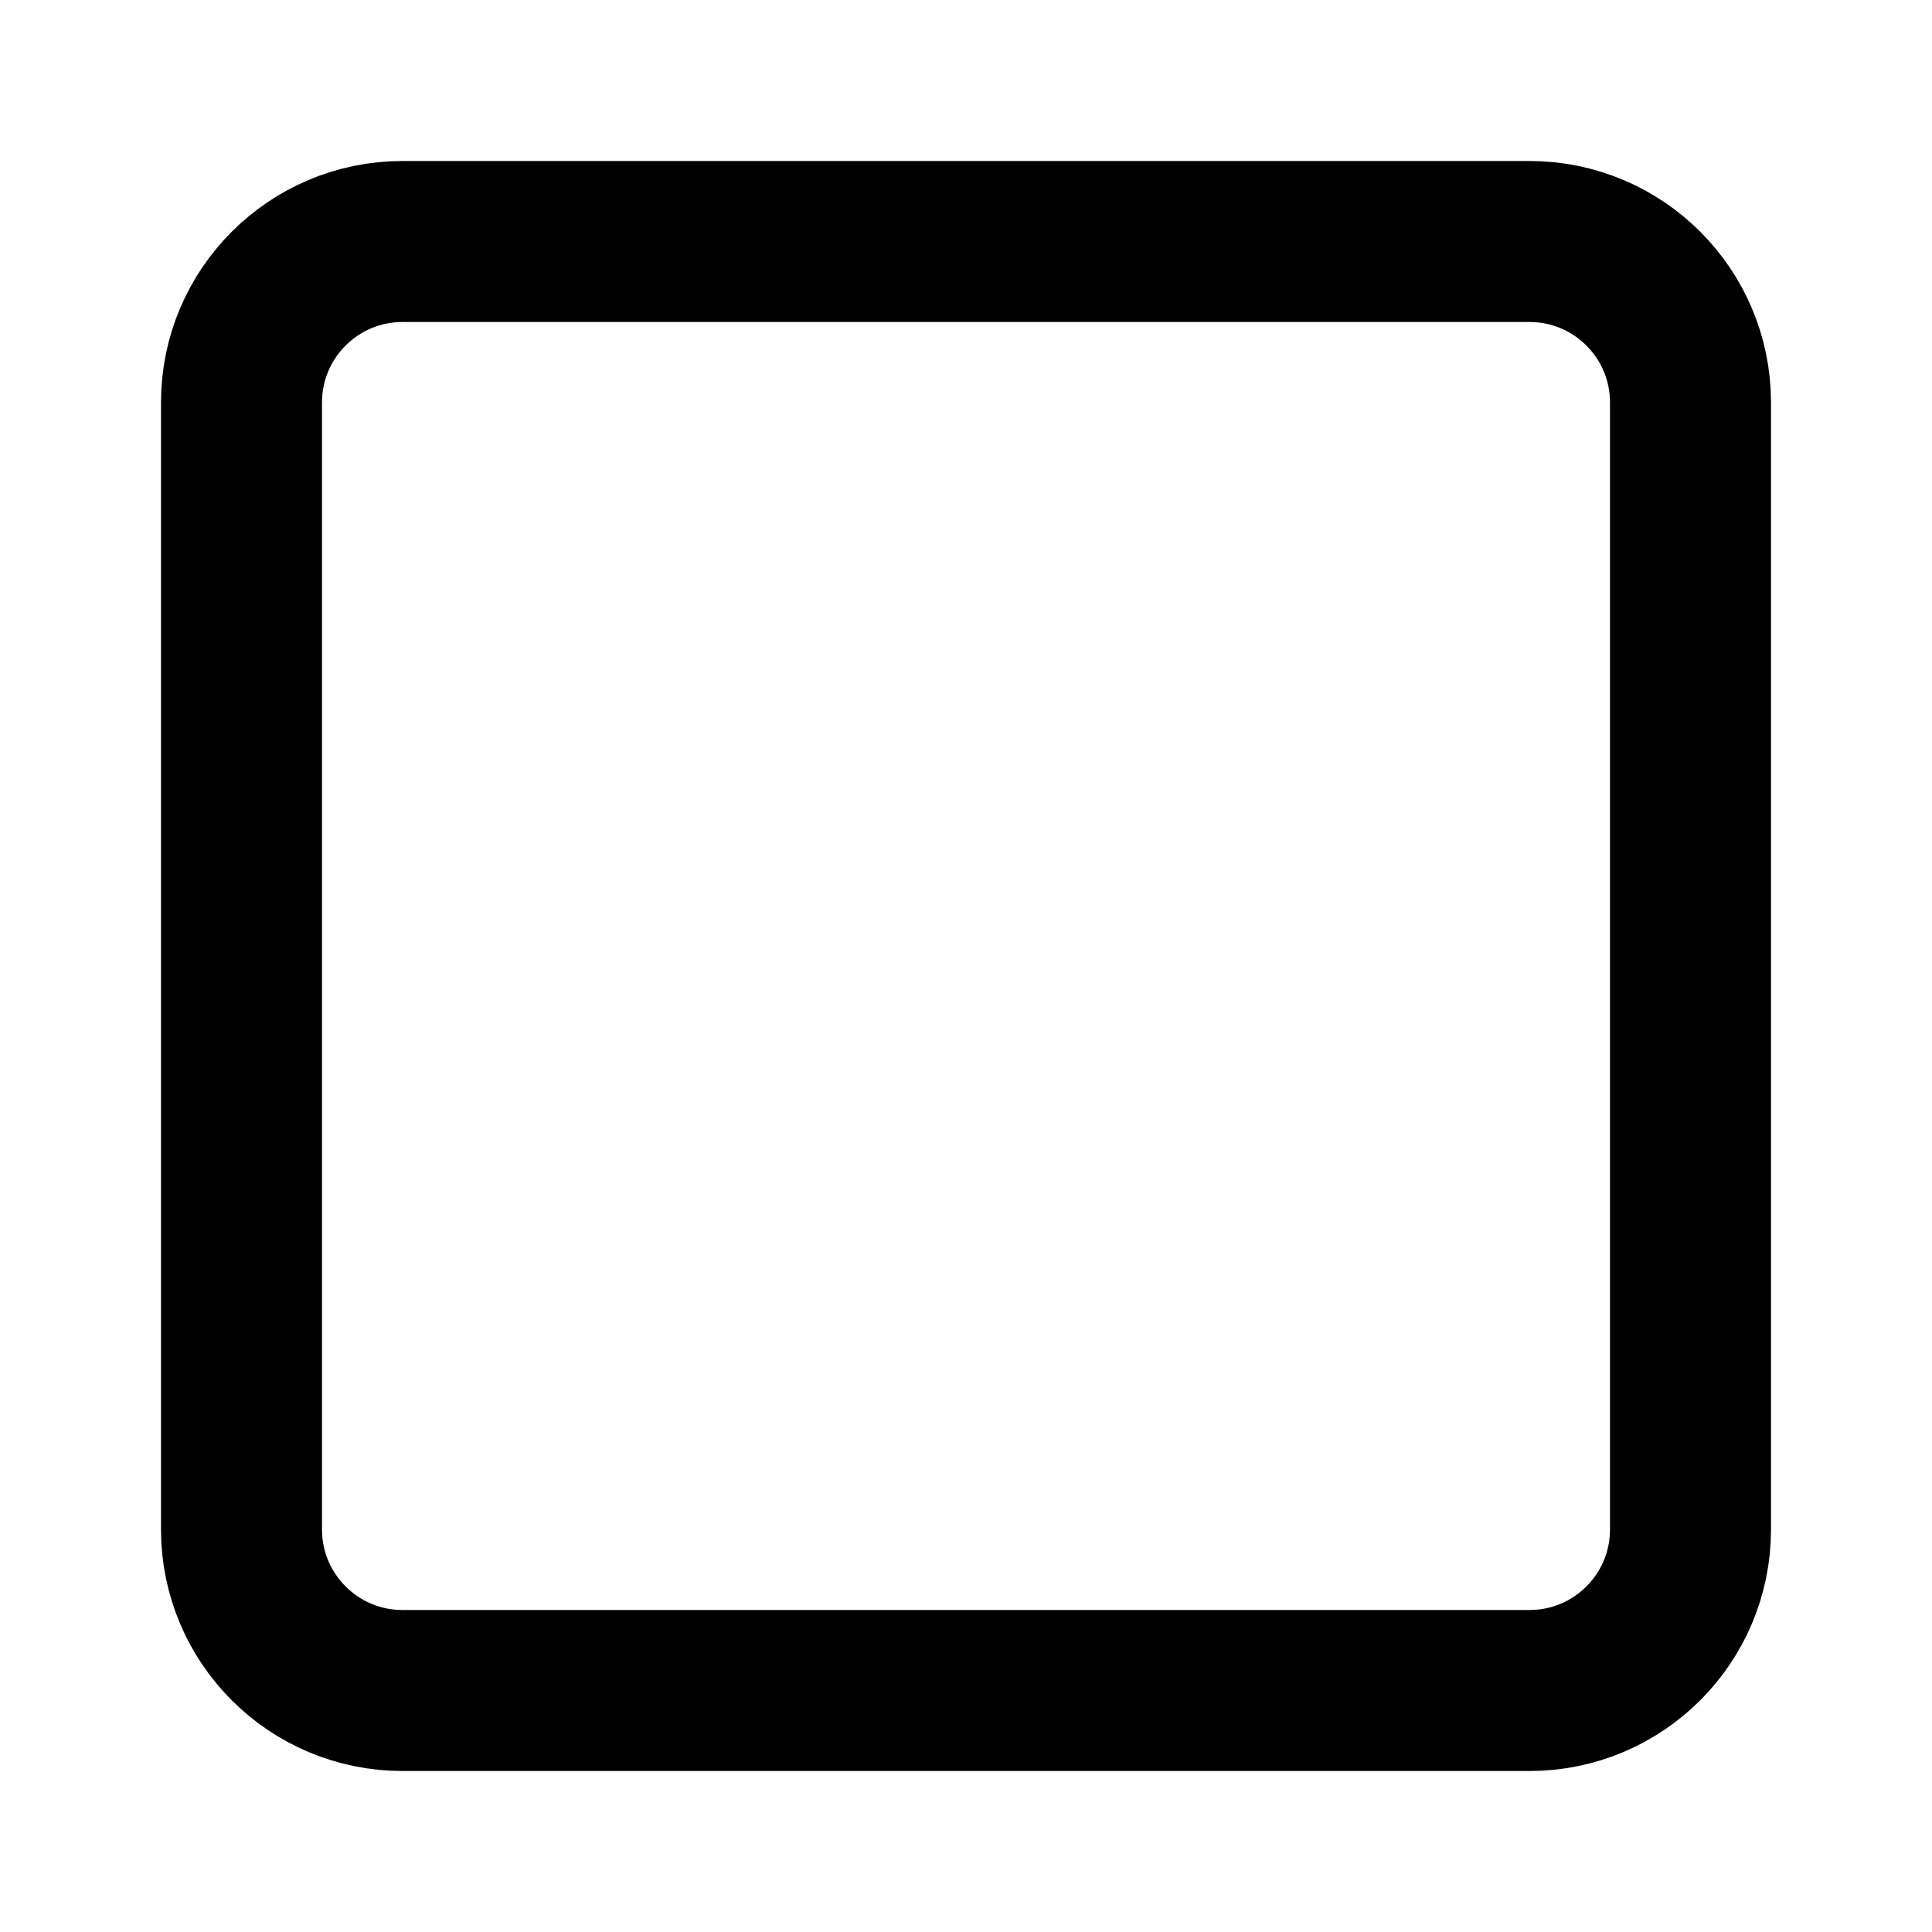
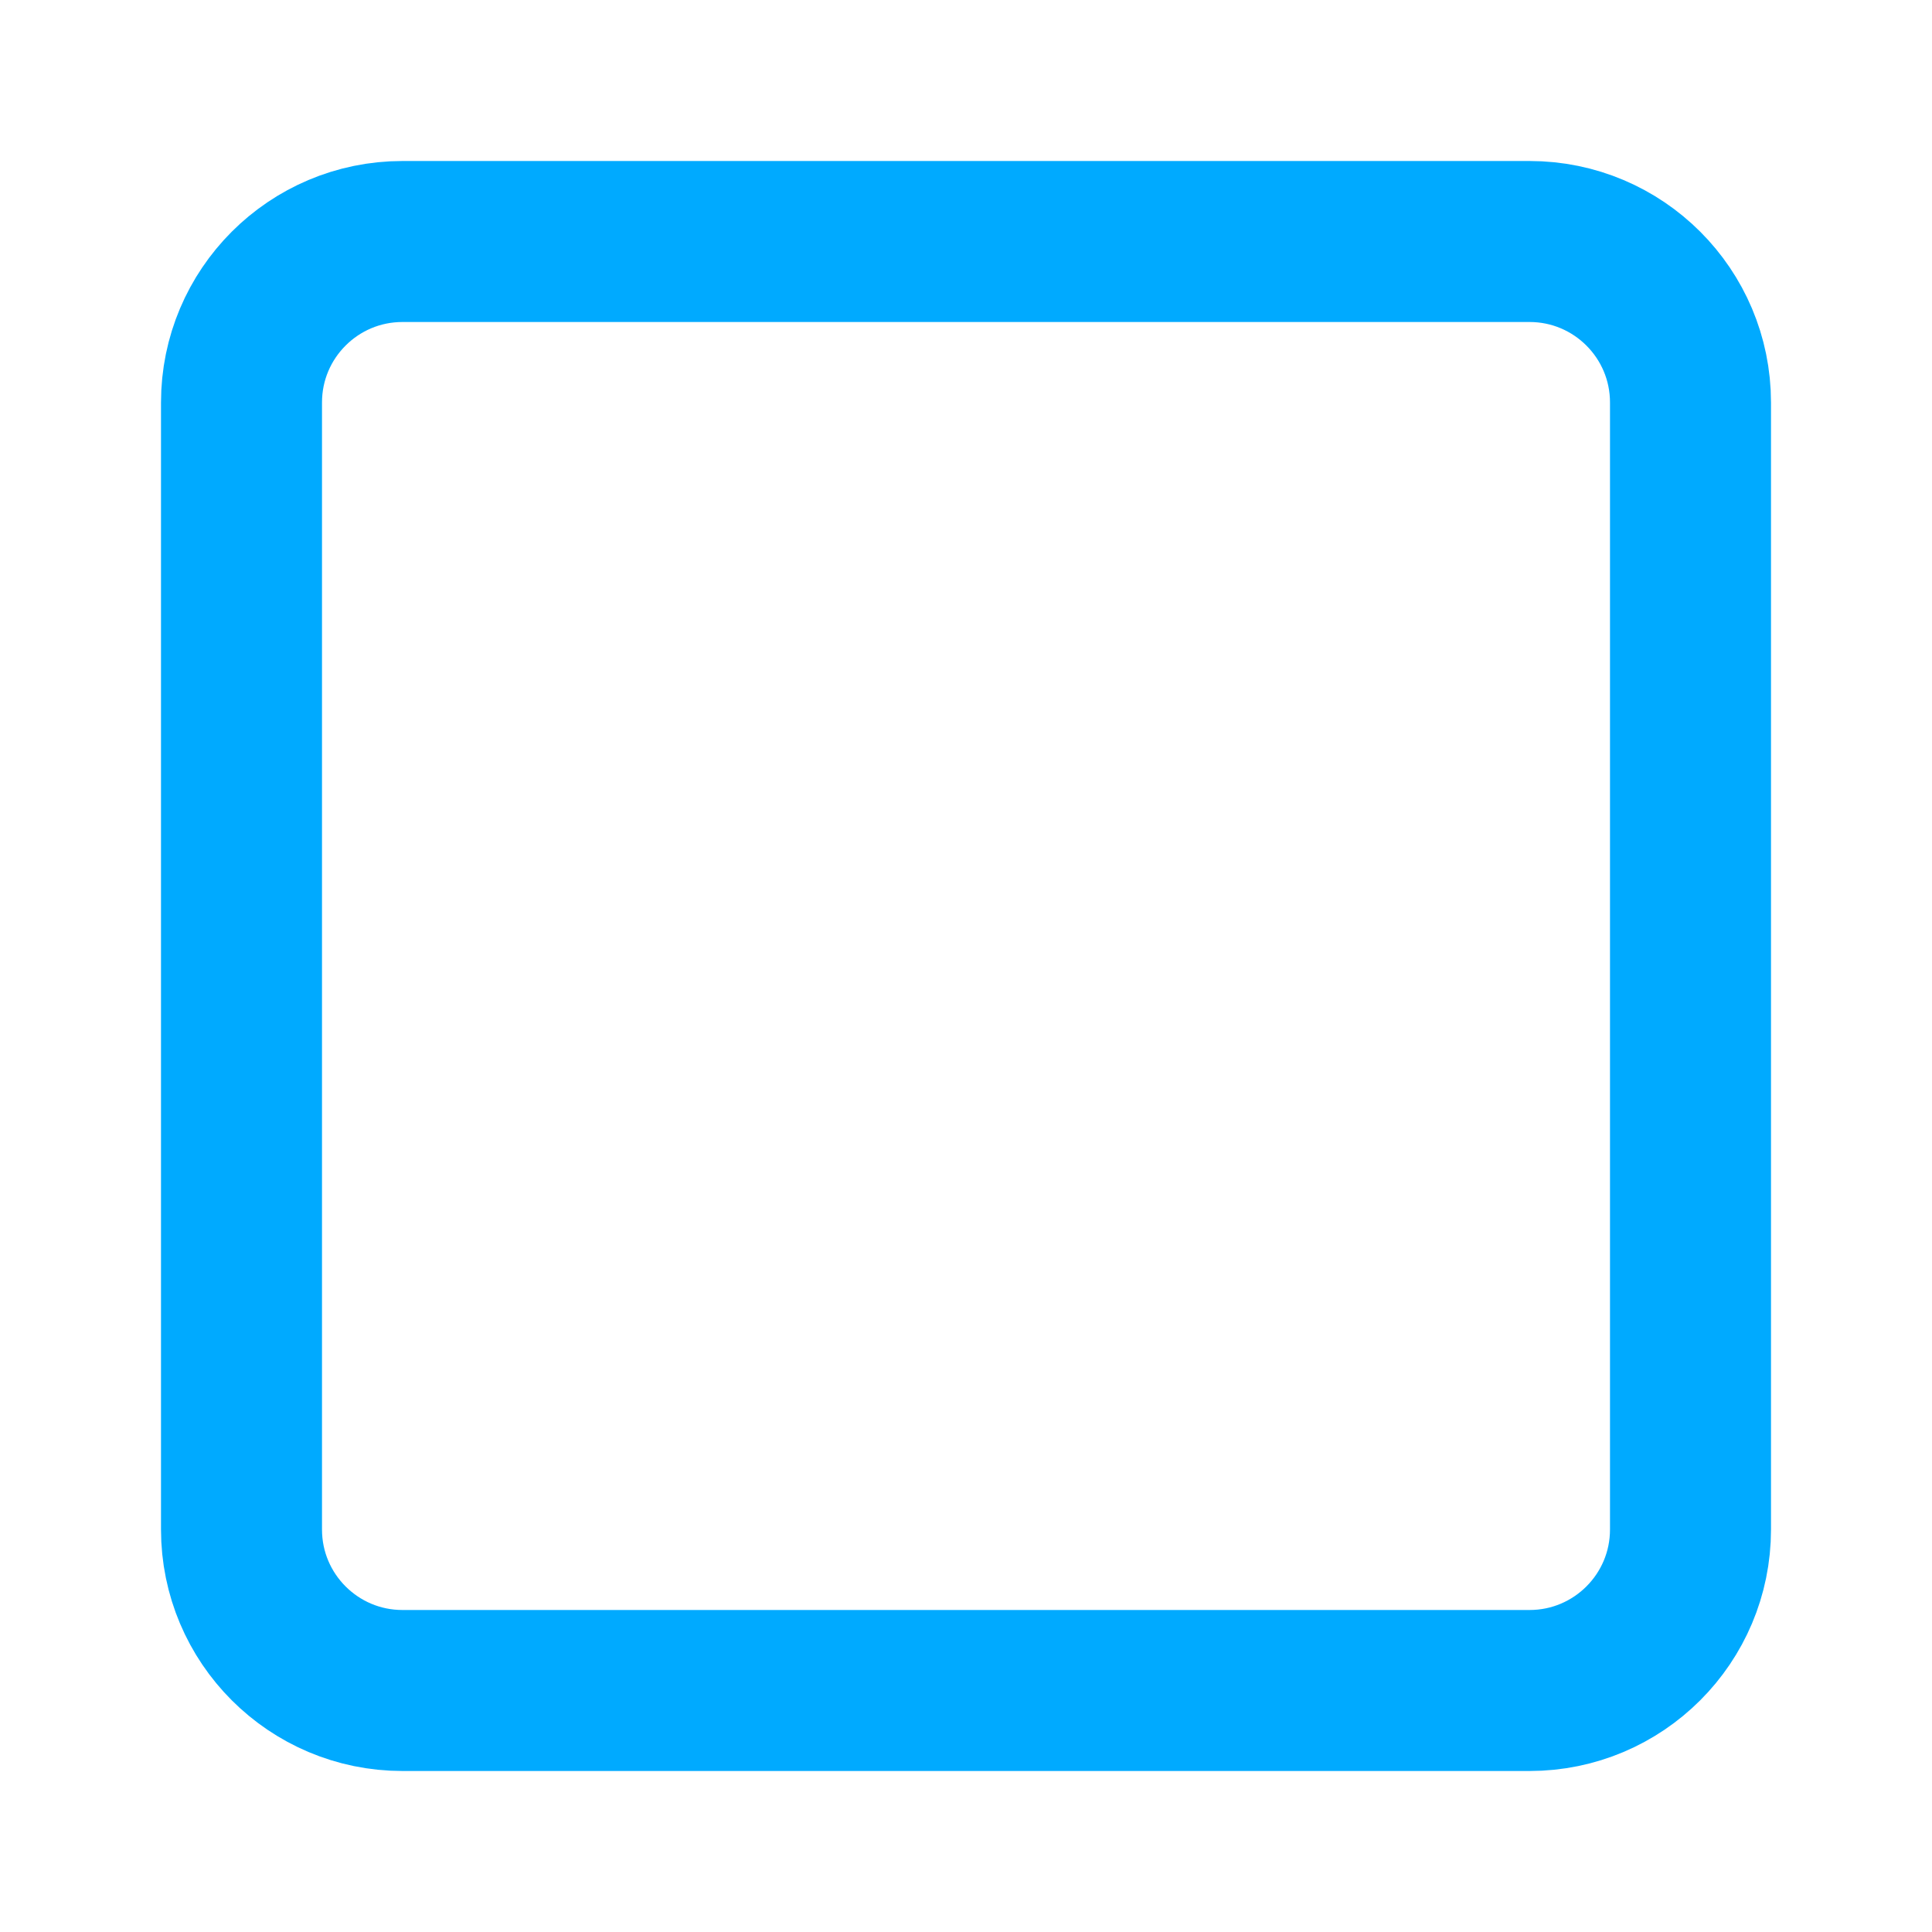
- <svg xmlns="http://www.w3.org/2000/svg" width="24" height="24" viewBox="0 0 24 24" fill="none" stroke="currentColor" stroke-width="2" stroke-linecap="round" stroke-linejoin="round" class="lucide lucide-square-icon lucide-square">
+ <svg xmlns="http://www.w3.org/2000/svg" width="24" height="24" viewBox="0 0 24 24" fill="none" stroke="#0af" stroke-width="2" stroke-linecap="round" stroke-linejoin="round" class="lucide lucide-square-icon lucide-square">
  <rect width="18" height="18" x="3" y="3" rx="2" />
</svg>
